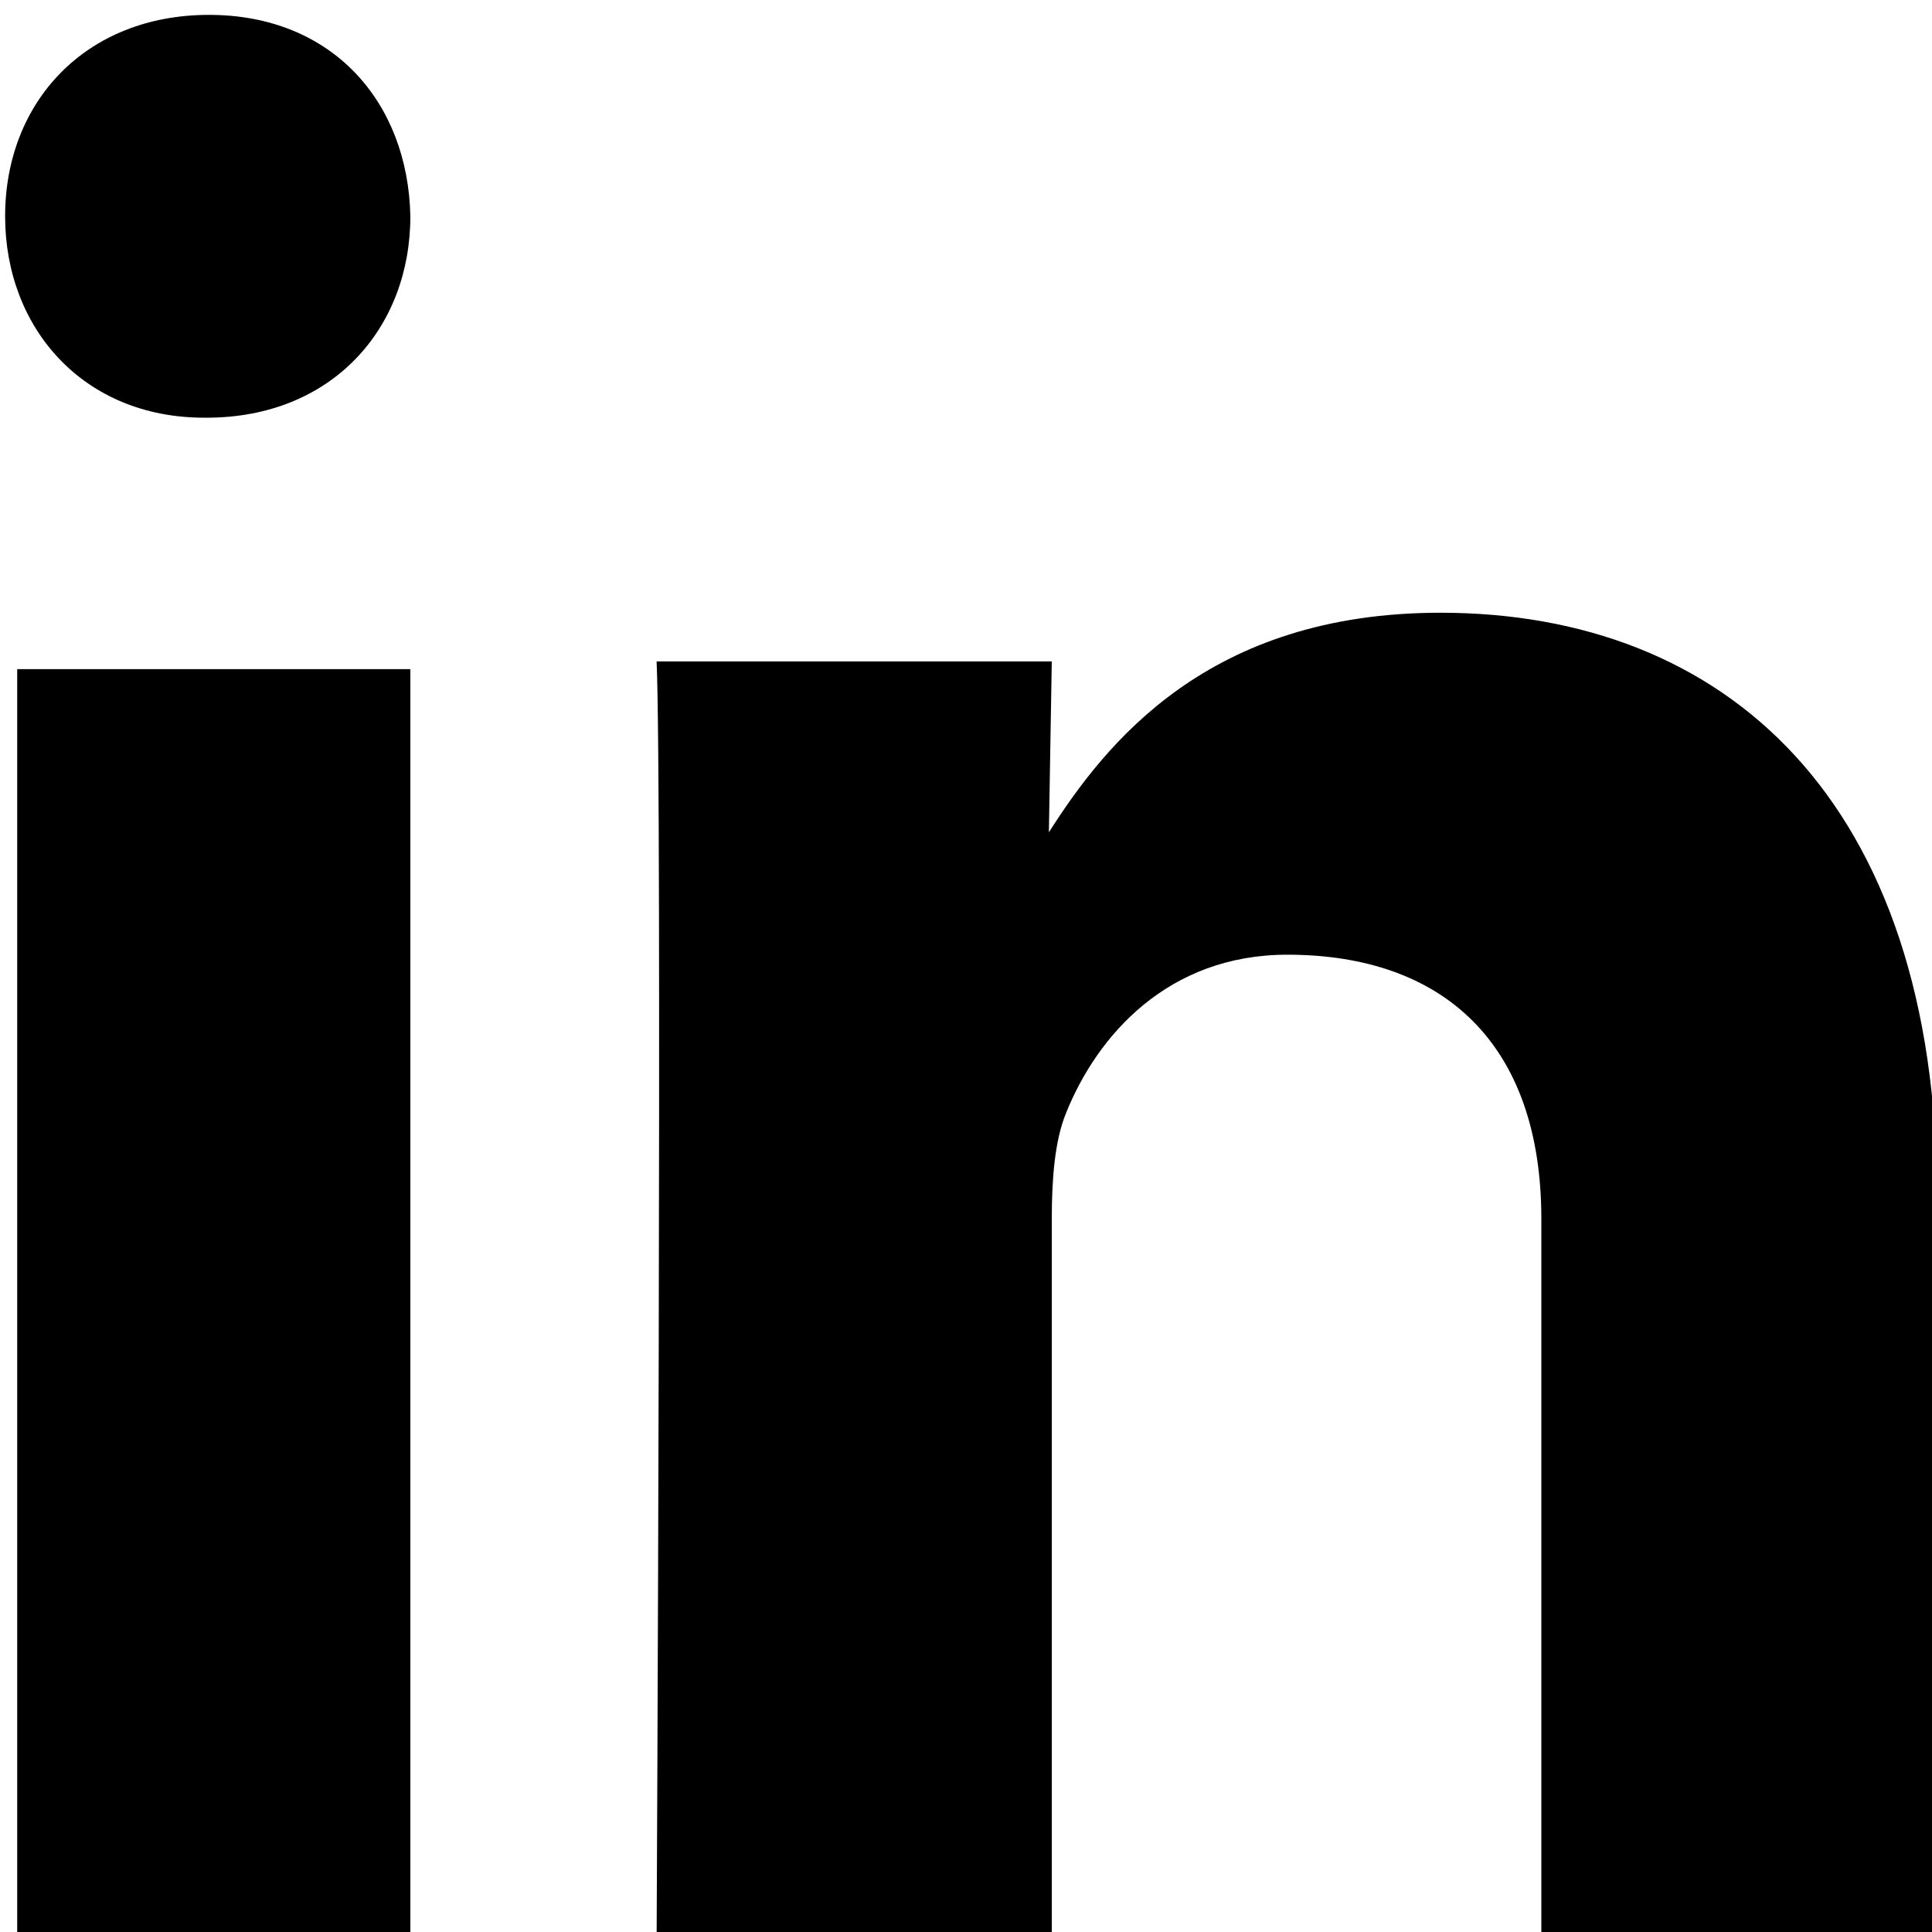
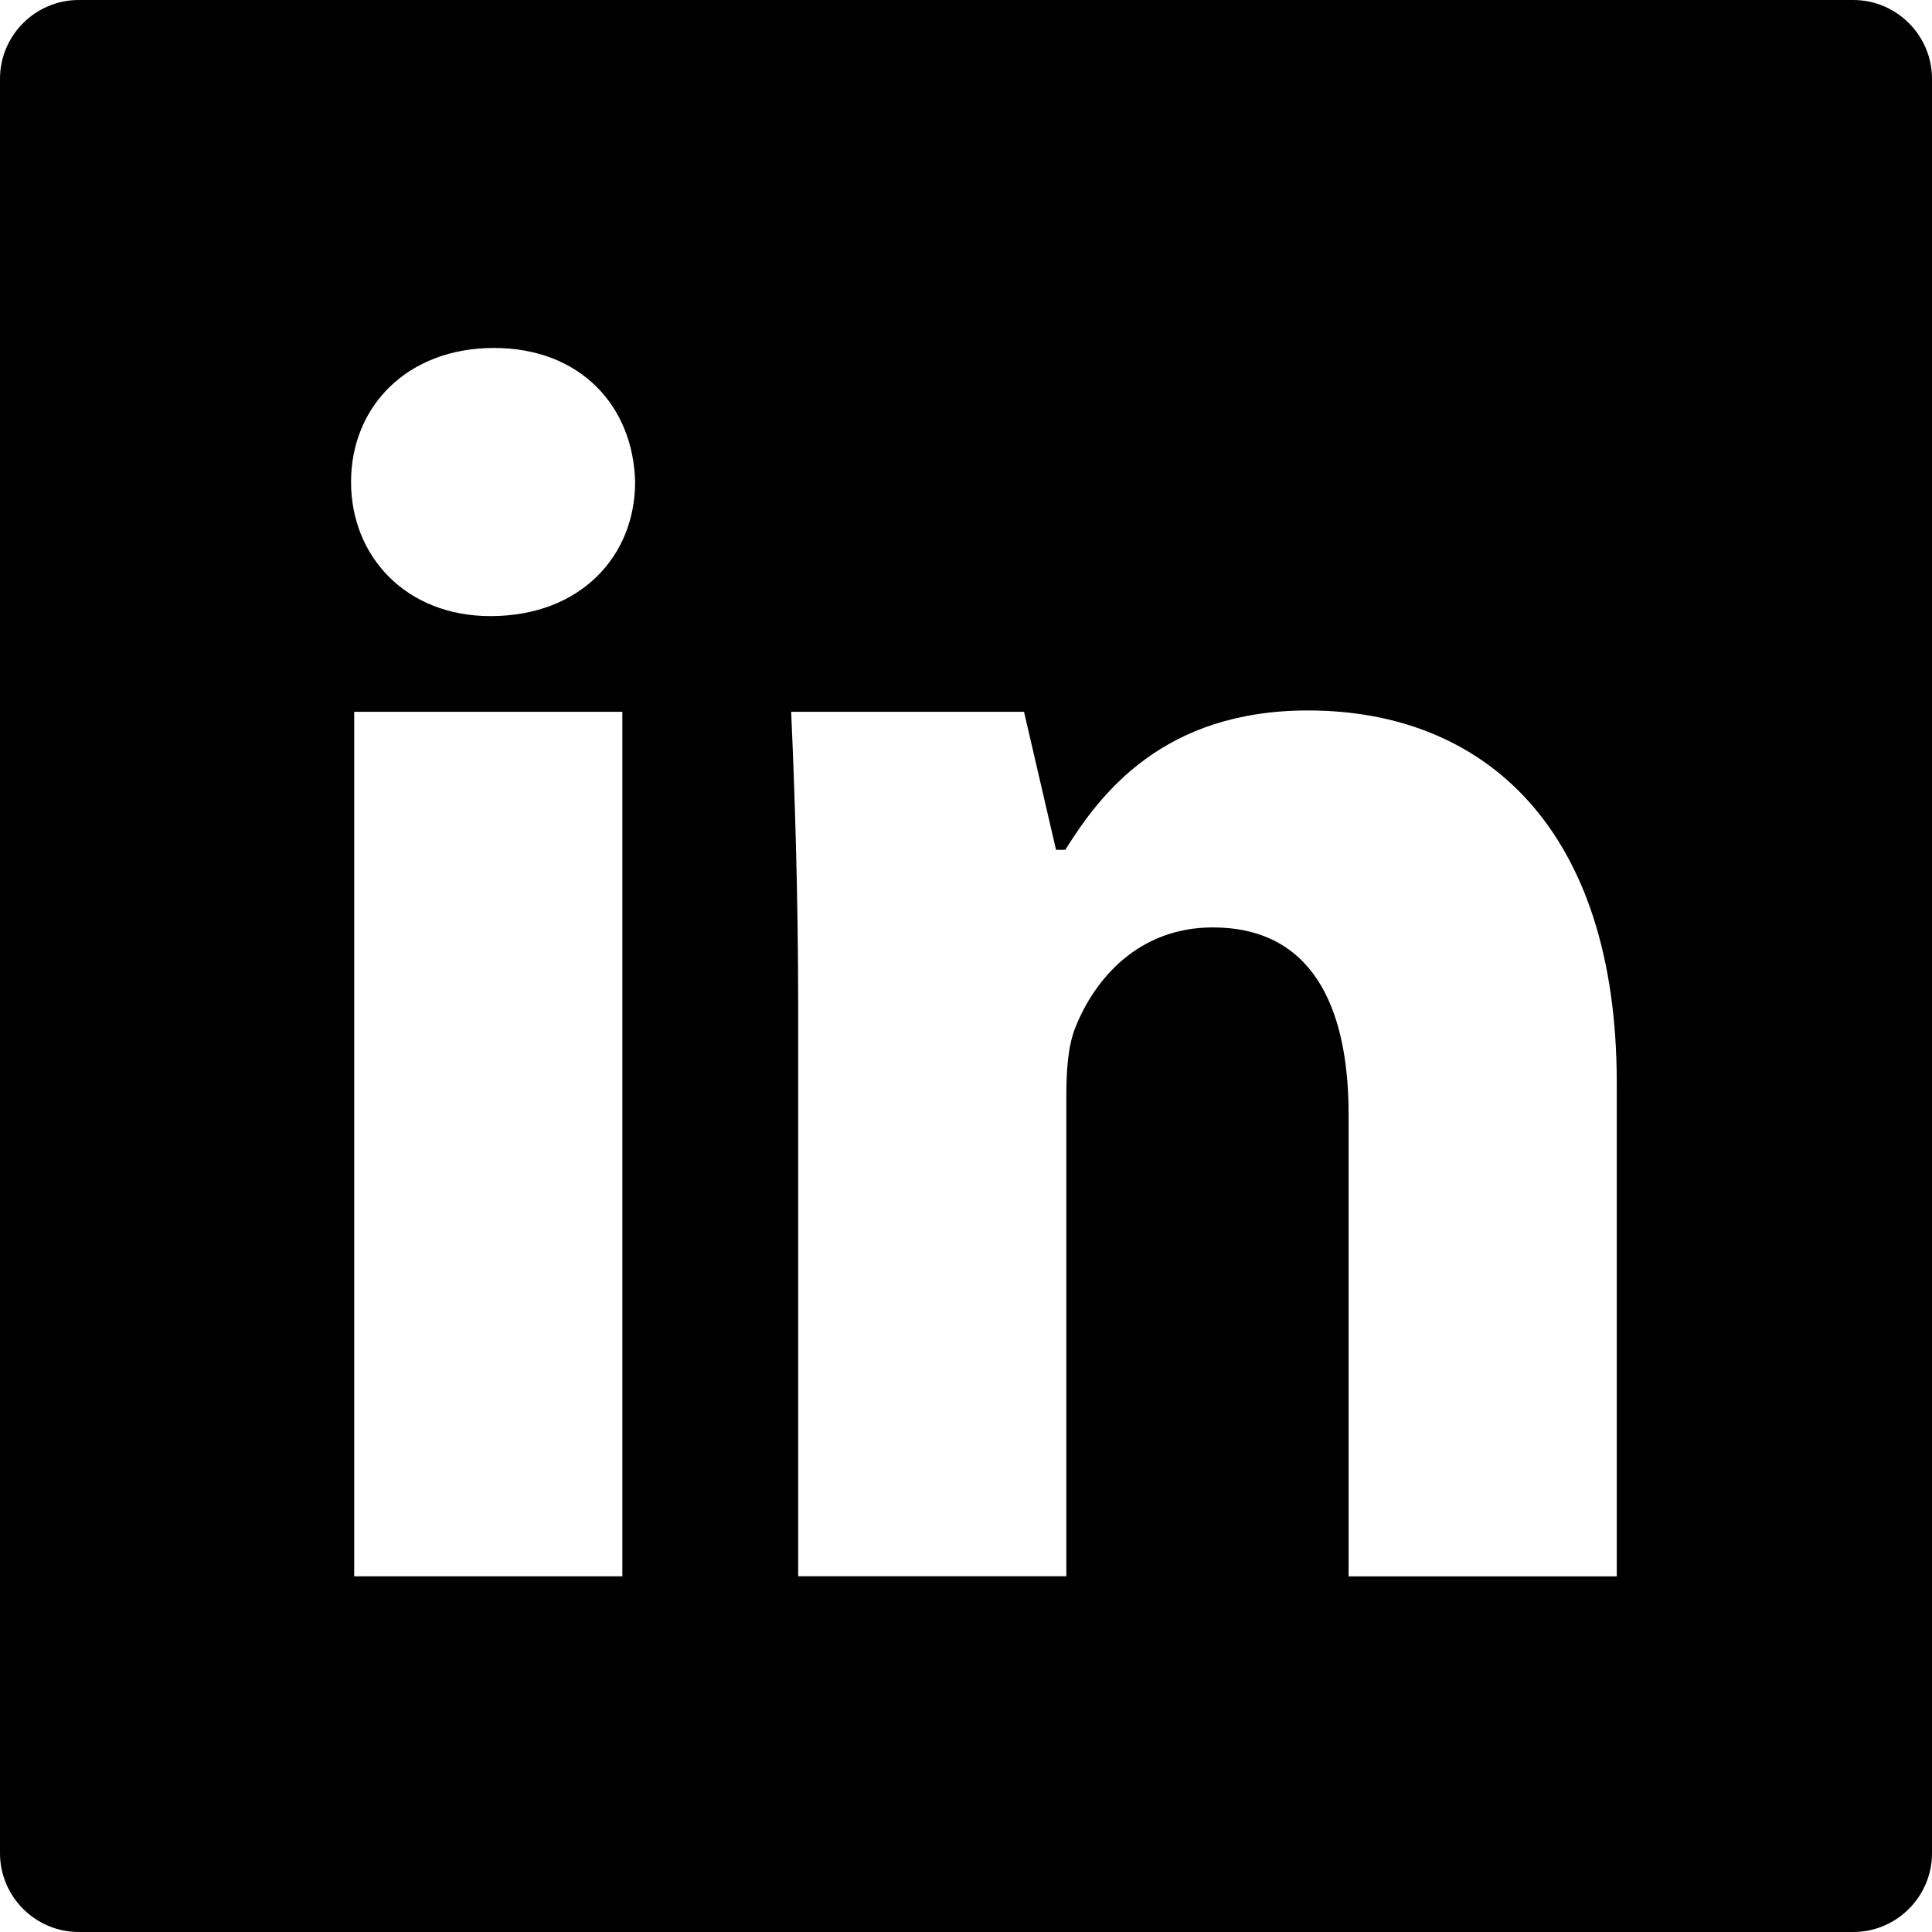
- <svg id="linkedin" viewBox="0 0 20 20">
-   <path fill="currentColor" fill-rule="evenodd" clip-rule="evenodd" d="M4.248,20.154 L4.248,6.927 L0.178,6.927 L0.178,20.154 L4.248,20.154 L4.248,20.154 Z M4.248,2.239 C4.224,1.055 3.439,0.154 2.163,0.154 C0.887,0.154 0.053,1.055 0.053,2.239 C0.053,3.397 0.862,4.324 2.114,4.324 L2.138,4.324 C3.439,4.324 4.248,3.397 4.248,2.239 L4.248,2.239 L4.248,2.239 Z M10.888,20.154 L10.888,12.618 C10.888,12.215 10.917,11.811 11.035,11.524 C11.358,10.717 12.093,9.883 13.326,9.883 C14.942,9.883 15.956,10.804 15.956,12.618 L15.956,20.154 L20.053,20.154 L20.053,12.416 C20.053,8.271 17.85,6.343 14.912,6.343 C12.503,6.343 11.445,7.695 10.858,8.616 L10.888,6.847 L6.797,6.847 C6.856,8.113 6.797,20.154 6.797,20.154 L10.888,20.154 L10.888,20.154 Z" />
+ <svg xmlns="http://www.w3.org/2000/svg" width="30px" height="30px" viewBox="0 0 30 30" version="1.1">
+   <defs />
+   <g id="Welcome" stroke="none" stroke-width="1" fill="none" fill-rule="evenodd">
+     <g id="Desktop-HD" transform="translate(-435, -677)" fill-rule="nonzero" fill="#888888">
+       <g id="social" transform="translate(250, 677)">
+         <path fill="currentColor" fill-rule="evenodd" clip-rule="evenodd" d="M213.778,0 L186.222,0 C185.55,0 185,0.55 185,1.222 L185,28.778 C185,29.45 185.55,30 186.222,30 L213.778,30 C214.45,30 215,29.45 215,28.778 L215,1.222 C215,0.55 214.45,0 213.778,0 Z M194.664,24.477 L190.5,24.477 L190.5,11.053 L194.664,11.053 L194.664,24.477 L194.664,24.477 Z M192.616,9.567 C191.301,9.567 190.451,8.636 190.451,7.485 C190.451,6.307 191.328,5.403 192.67,5.403 C194.013,5.403 194.835,6.307 194.862,7.485 C194.862,8.636 194.013,9.567 192.616,9.567 Z M210.105,24.478 L205.941,24.478 L205.941,17.305 C205.941,15.579 205.339,14.401 203.832,14.401 C202.682,14.401 201.997,15.196 201.695,15.963 C201.586,16.237 201.558,16.62 201.558,17.004 L201.558,24.476 L197.394,24.476 L197.394,15.606 C197.394,13.935 197.34,12.259 197.285,11.053 L200.901,11.053 L201.398,13.196 L201.542,13.196 C202.089,12.319 203.065,11.032 205.311,11.032 C208.051,11.032 210.105,12.867 210.105,16.812 L210.105,24.478 L210.105,24.478 Z" id="linkedin" />
+       </g>
+     </g>
+   </g>
</svg>
